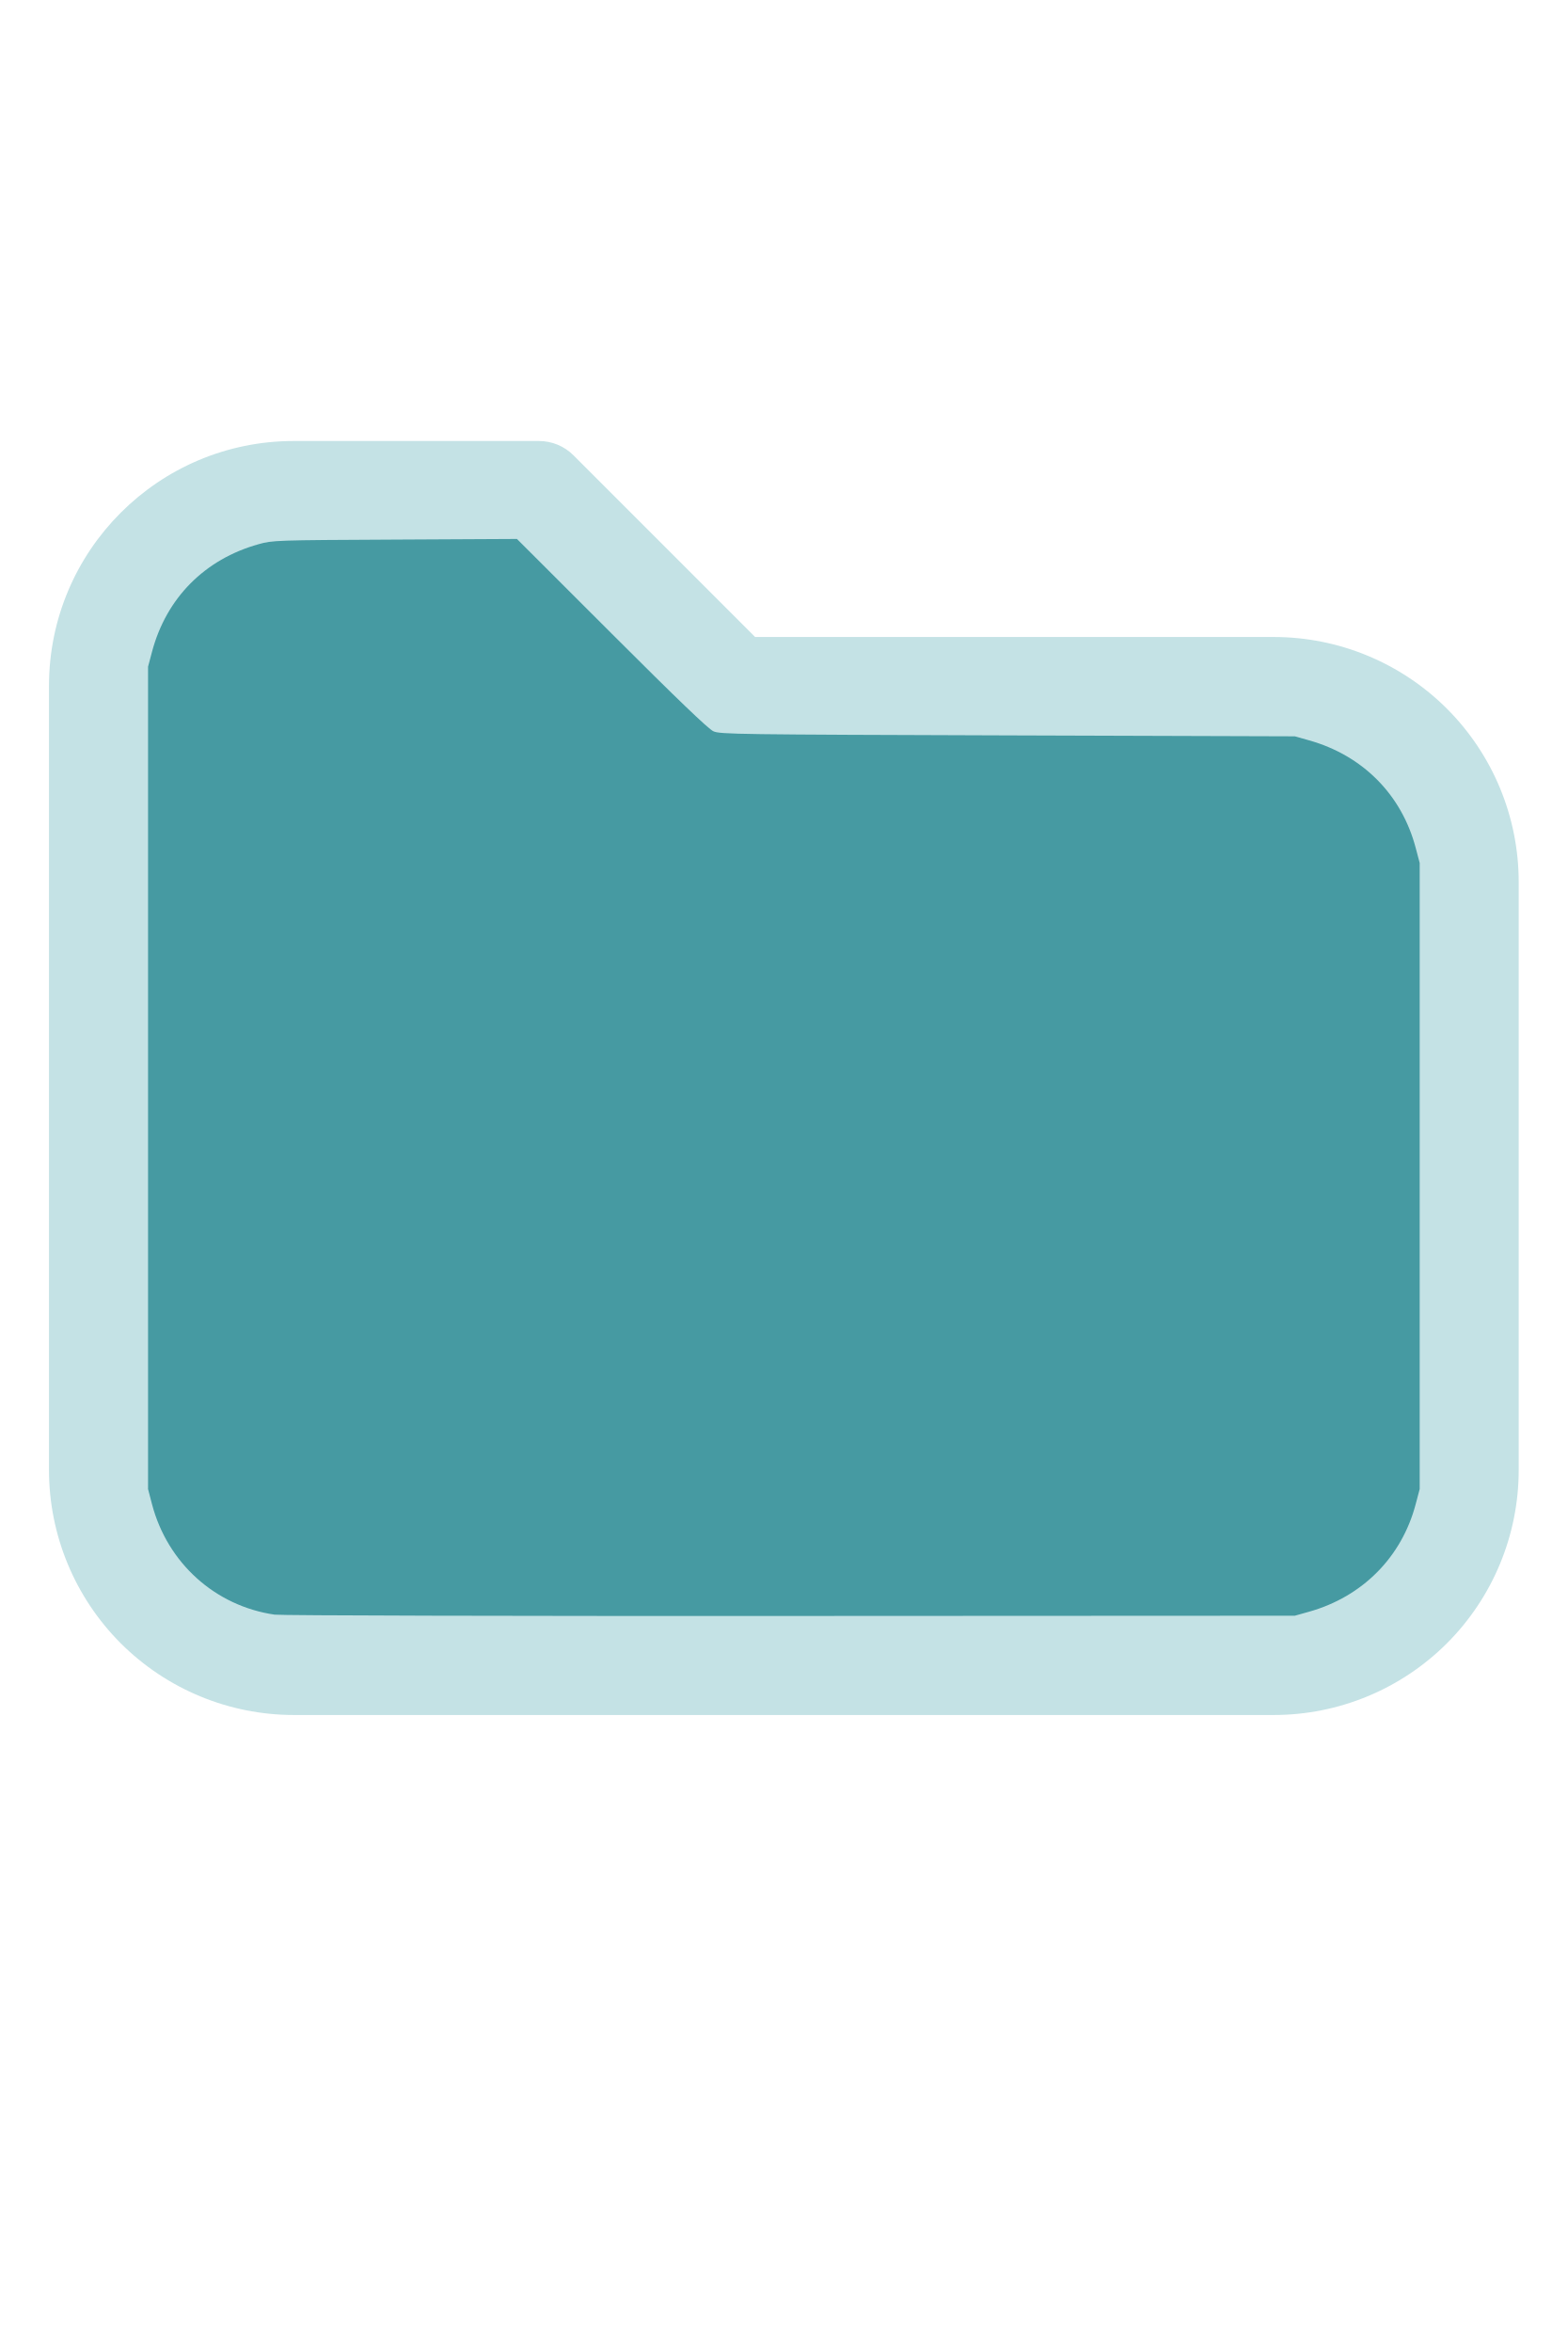
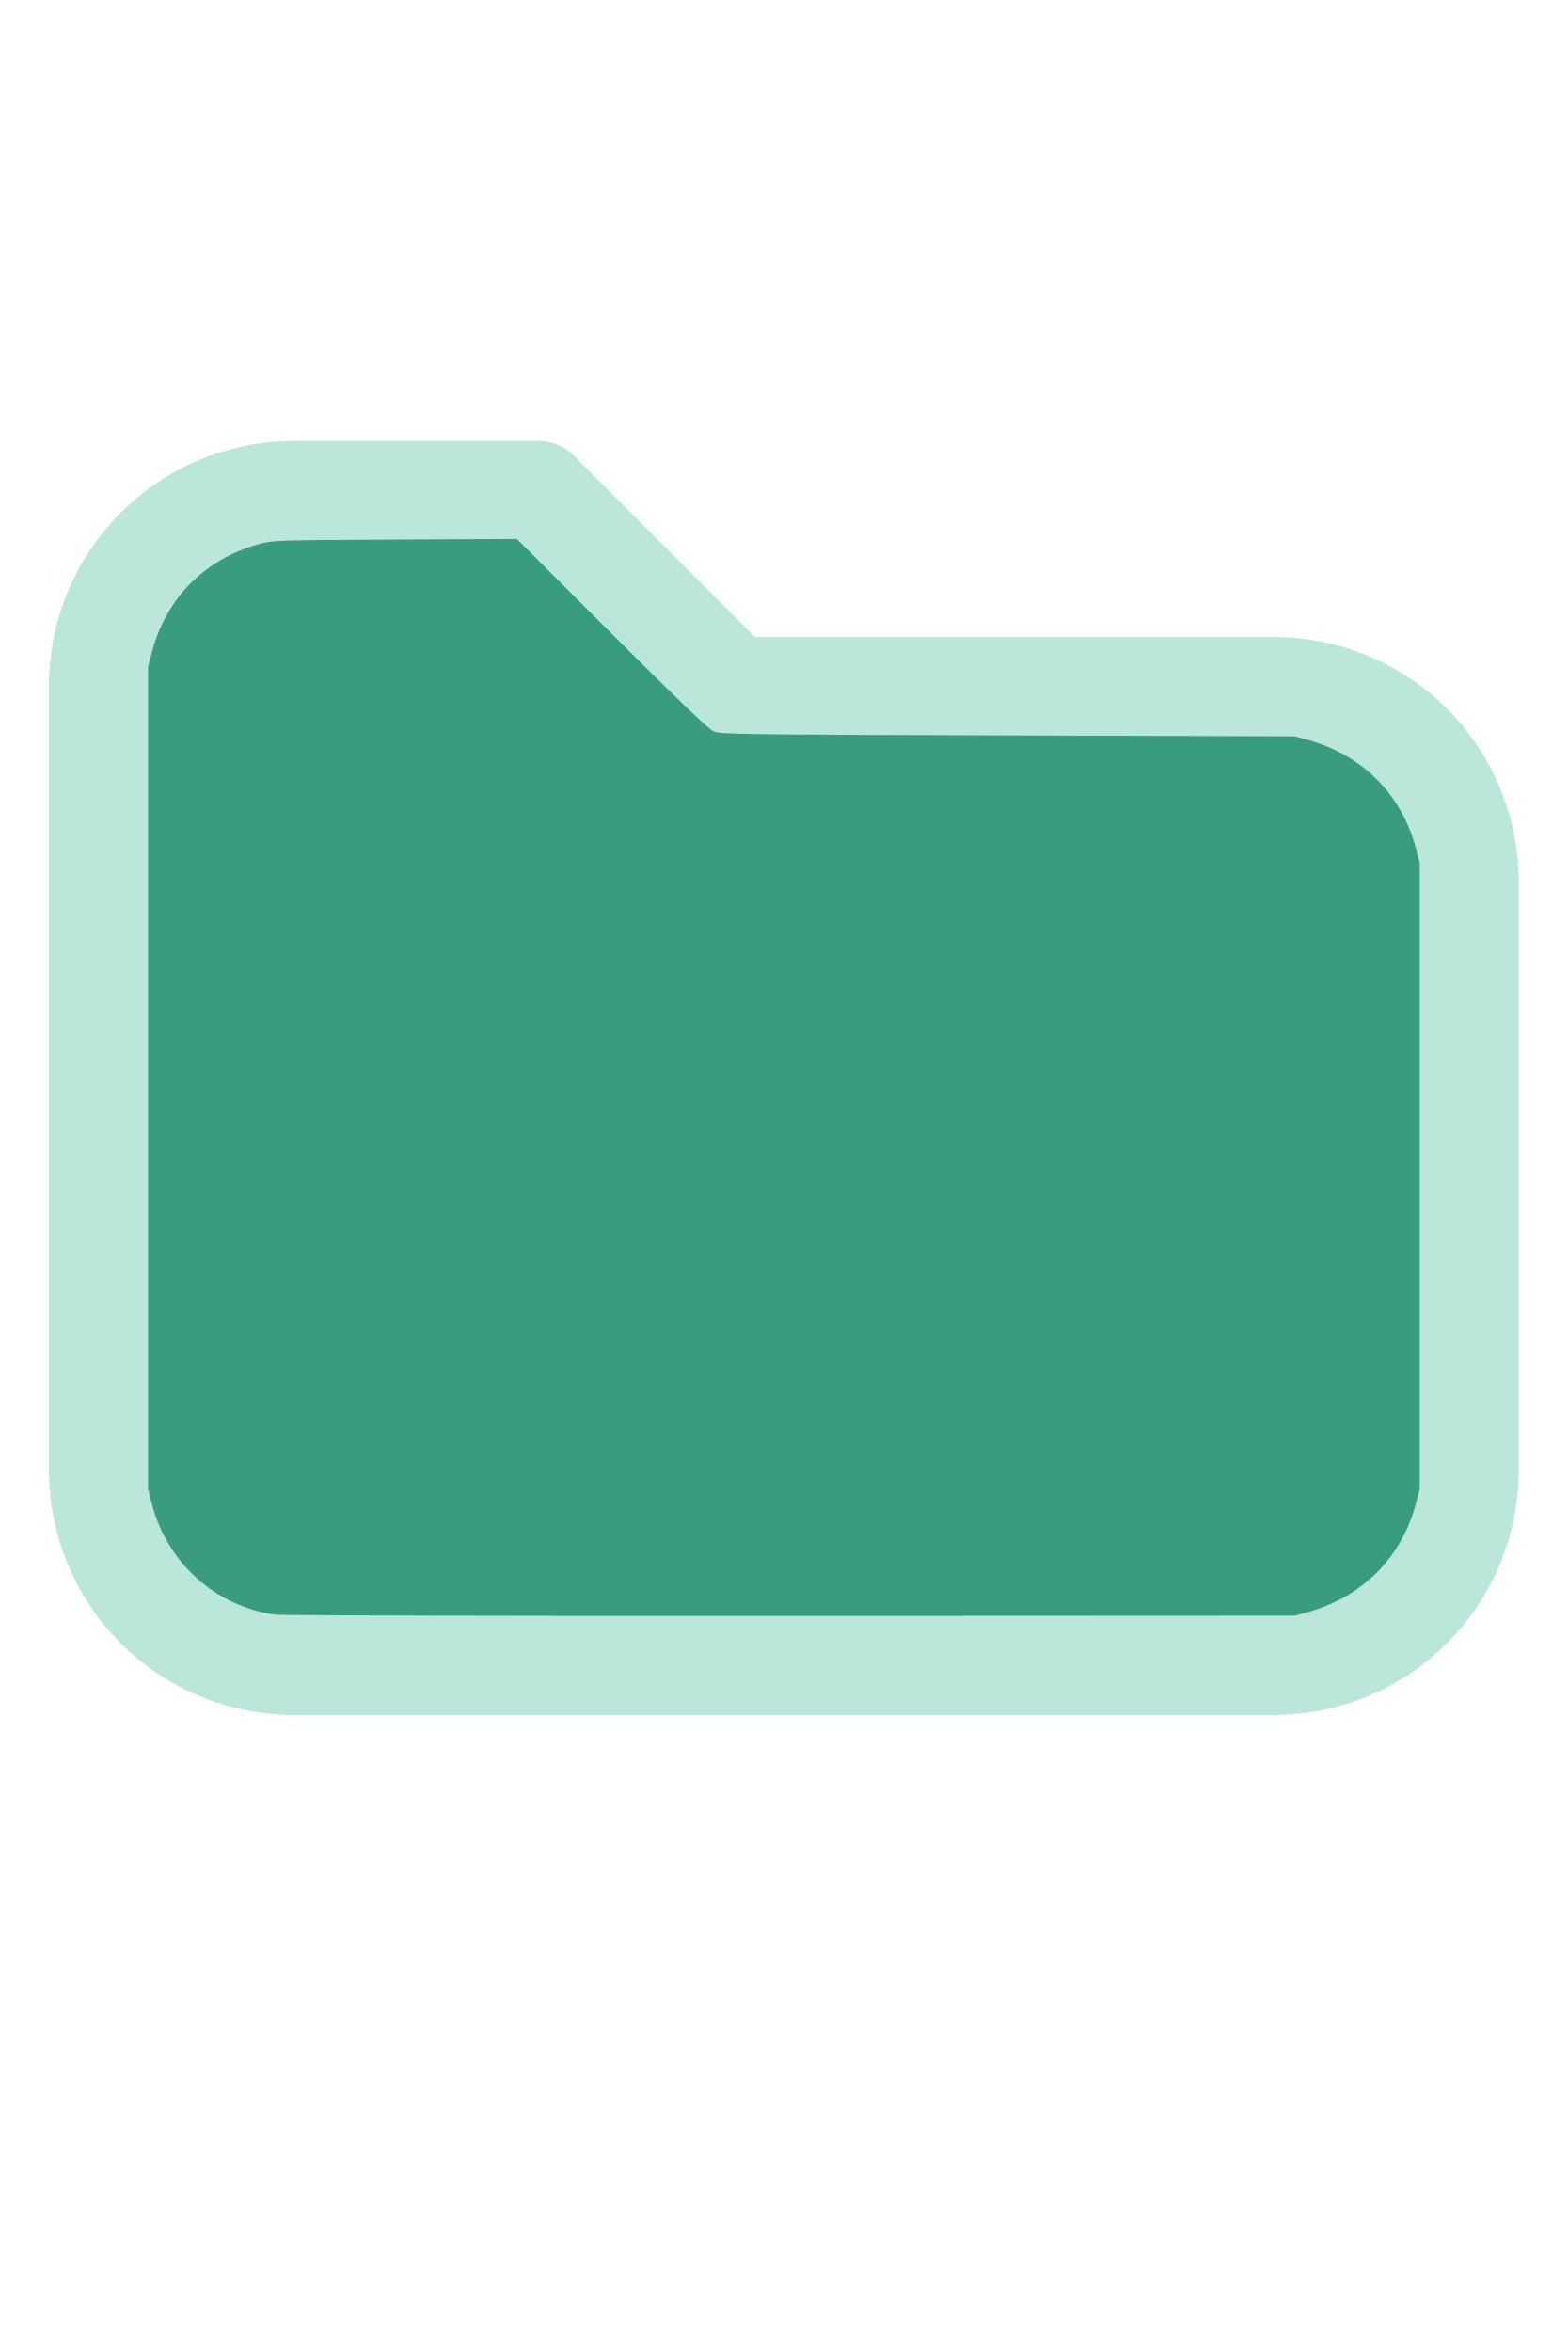
<svg xmlns="http://www.w3.org/2000/svg" version="1.1" width="16" height="24" viewBox="0 0 32 32" xml:space="preserve">
-   <g style="fill:#C4E2E5;">
+   <g style="fill:#BBE6DA;">
    <path d="M1,5.998l-0,16.002c-0,1.326 0.527,2.598 1.464,3.536c0.938,0.937 2.21,1.464 3.536,1.464c5.322,0 14.678,-0 20,0c1.326,0 2.598,-0.527 3.536,-1.464c0.937,-0.938 1.464,-2.21 1.464,-3.536c0,-3.486 0,-8.514 0,-12c0,-1.326 -0.527,-2.598 -1.464,-3.536c-0.938,-0.937 -2.21,-1.464 -3.536,-1.464c-0,0 -10.586,0 -10.586,0c0,-0 -3.707,-3.707 -3.707,-3.707c-0.187,-0.188 -0.442,-0.293 -0.707,-0.293l-5.002,0c-2.76,0 -4.998,2.238 -4.998,4.998Zm2,-0l-0,16.002c-0,0.796 0.316,1.559 0.879,2.121c0.562,0.563 1.325,0.879 2.121,0.879l20,0c0.796,0 1.559,-0.316 2.121,-0.879c0.563,-0.562 0.879,-1.325 0.879,-2.121c0,-3.486 0,-8.514 0,-12c0,-0.796 -0.316,-1.559 -0.879,-2.121c-0.562,-0.563 -1.325,-0.879 -2.121,-0.879c-7.738,0 -11,0 -11,0c-0.265,0 -0.52,-0.105 -0.707,-0.293c-0,0 -3.707,-3.707 -3.707,-3.707c-0,0 -4.588,0 -4.588,0c-1.656,0 -2.998,1.342 -2.998,2.998Z" />
  </g>
-   <g style="fill:#469AA2;stroke-width:0;">
+   <g style="fill:#399C80;stroke-width:0;">
    <path d="M 5.606,24.952 C 4.392,24.775 3.42,23.9 3.103,22.699 L 3.022,22.389 V 13.998 5.606 L 3.104,5.298 C 3.396,4.203 4.18,3.412 5.279,3.106 5.565,3.026 5.615,3.024 8.061,3.012 l 2.491,-0.013 1.932,1.93 c 1.344,1.343 1.976,1.95 2.078,1.995 0.137,0.062 0.474,0.066 6.007,0.084 l 5.861,0.019 0.291,0.082 c 1.095,0.308 1.89,1.109 2.176,2.193 l 0.082,0.309 V 16 22.389 l -0.082,0.309 c -0.284,1.079 -1.086,1.888 -2.176,2.194 l -0.291,0.082 -10.303,0.005 c -5.7,0.003 -10.4,-0.009 -10.521,-0.027 z" />
  </g>
</svg>
